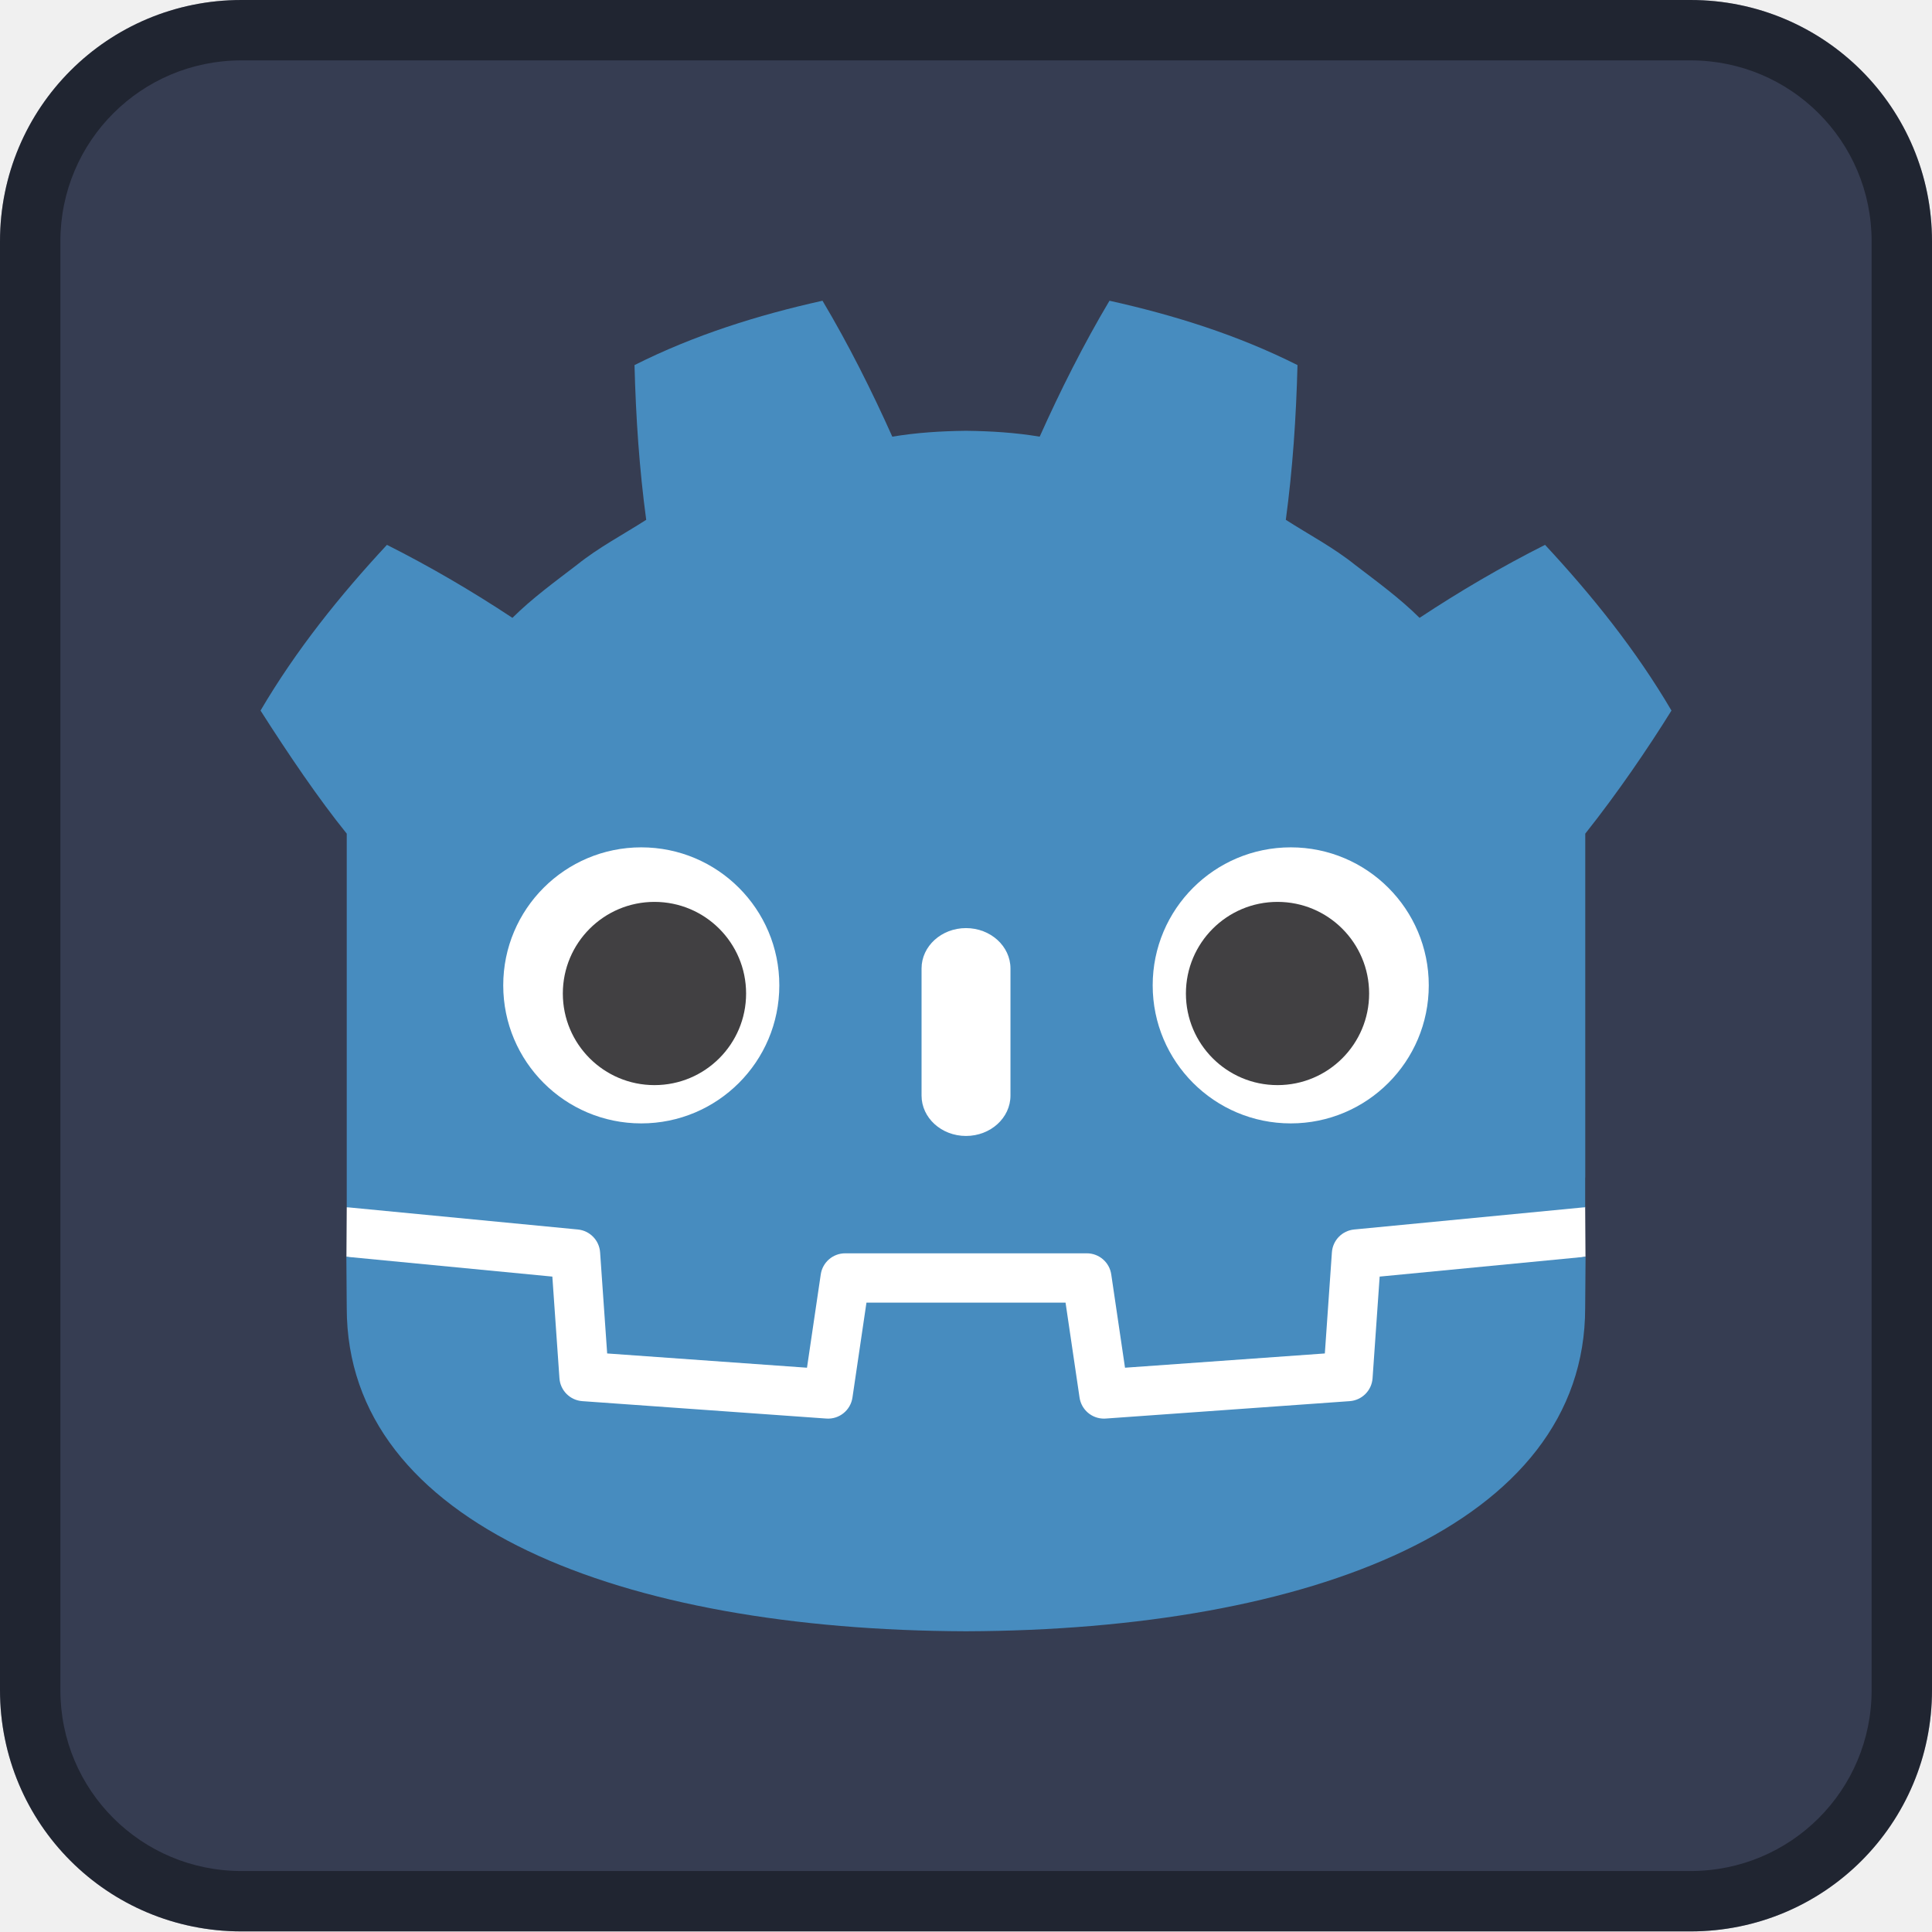
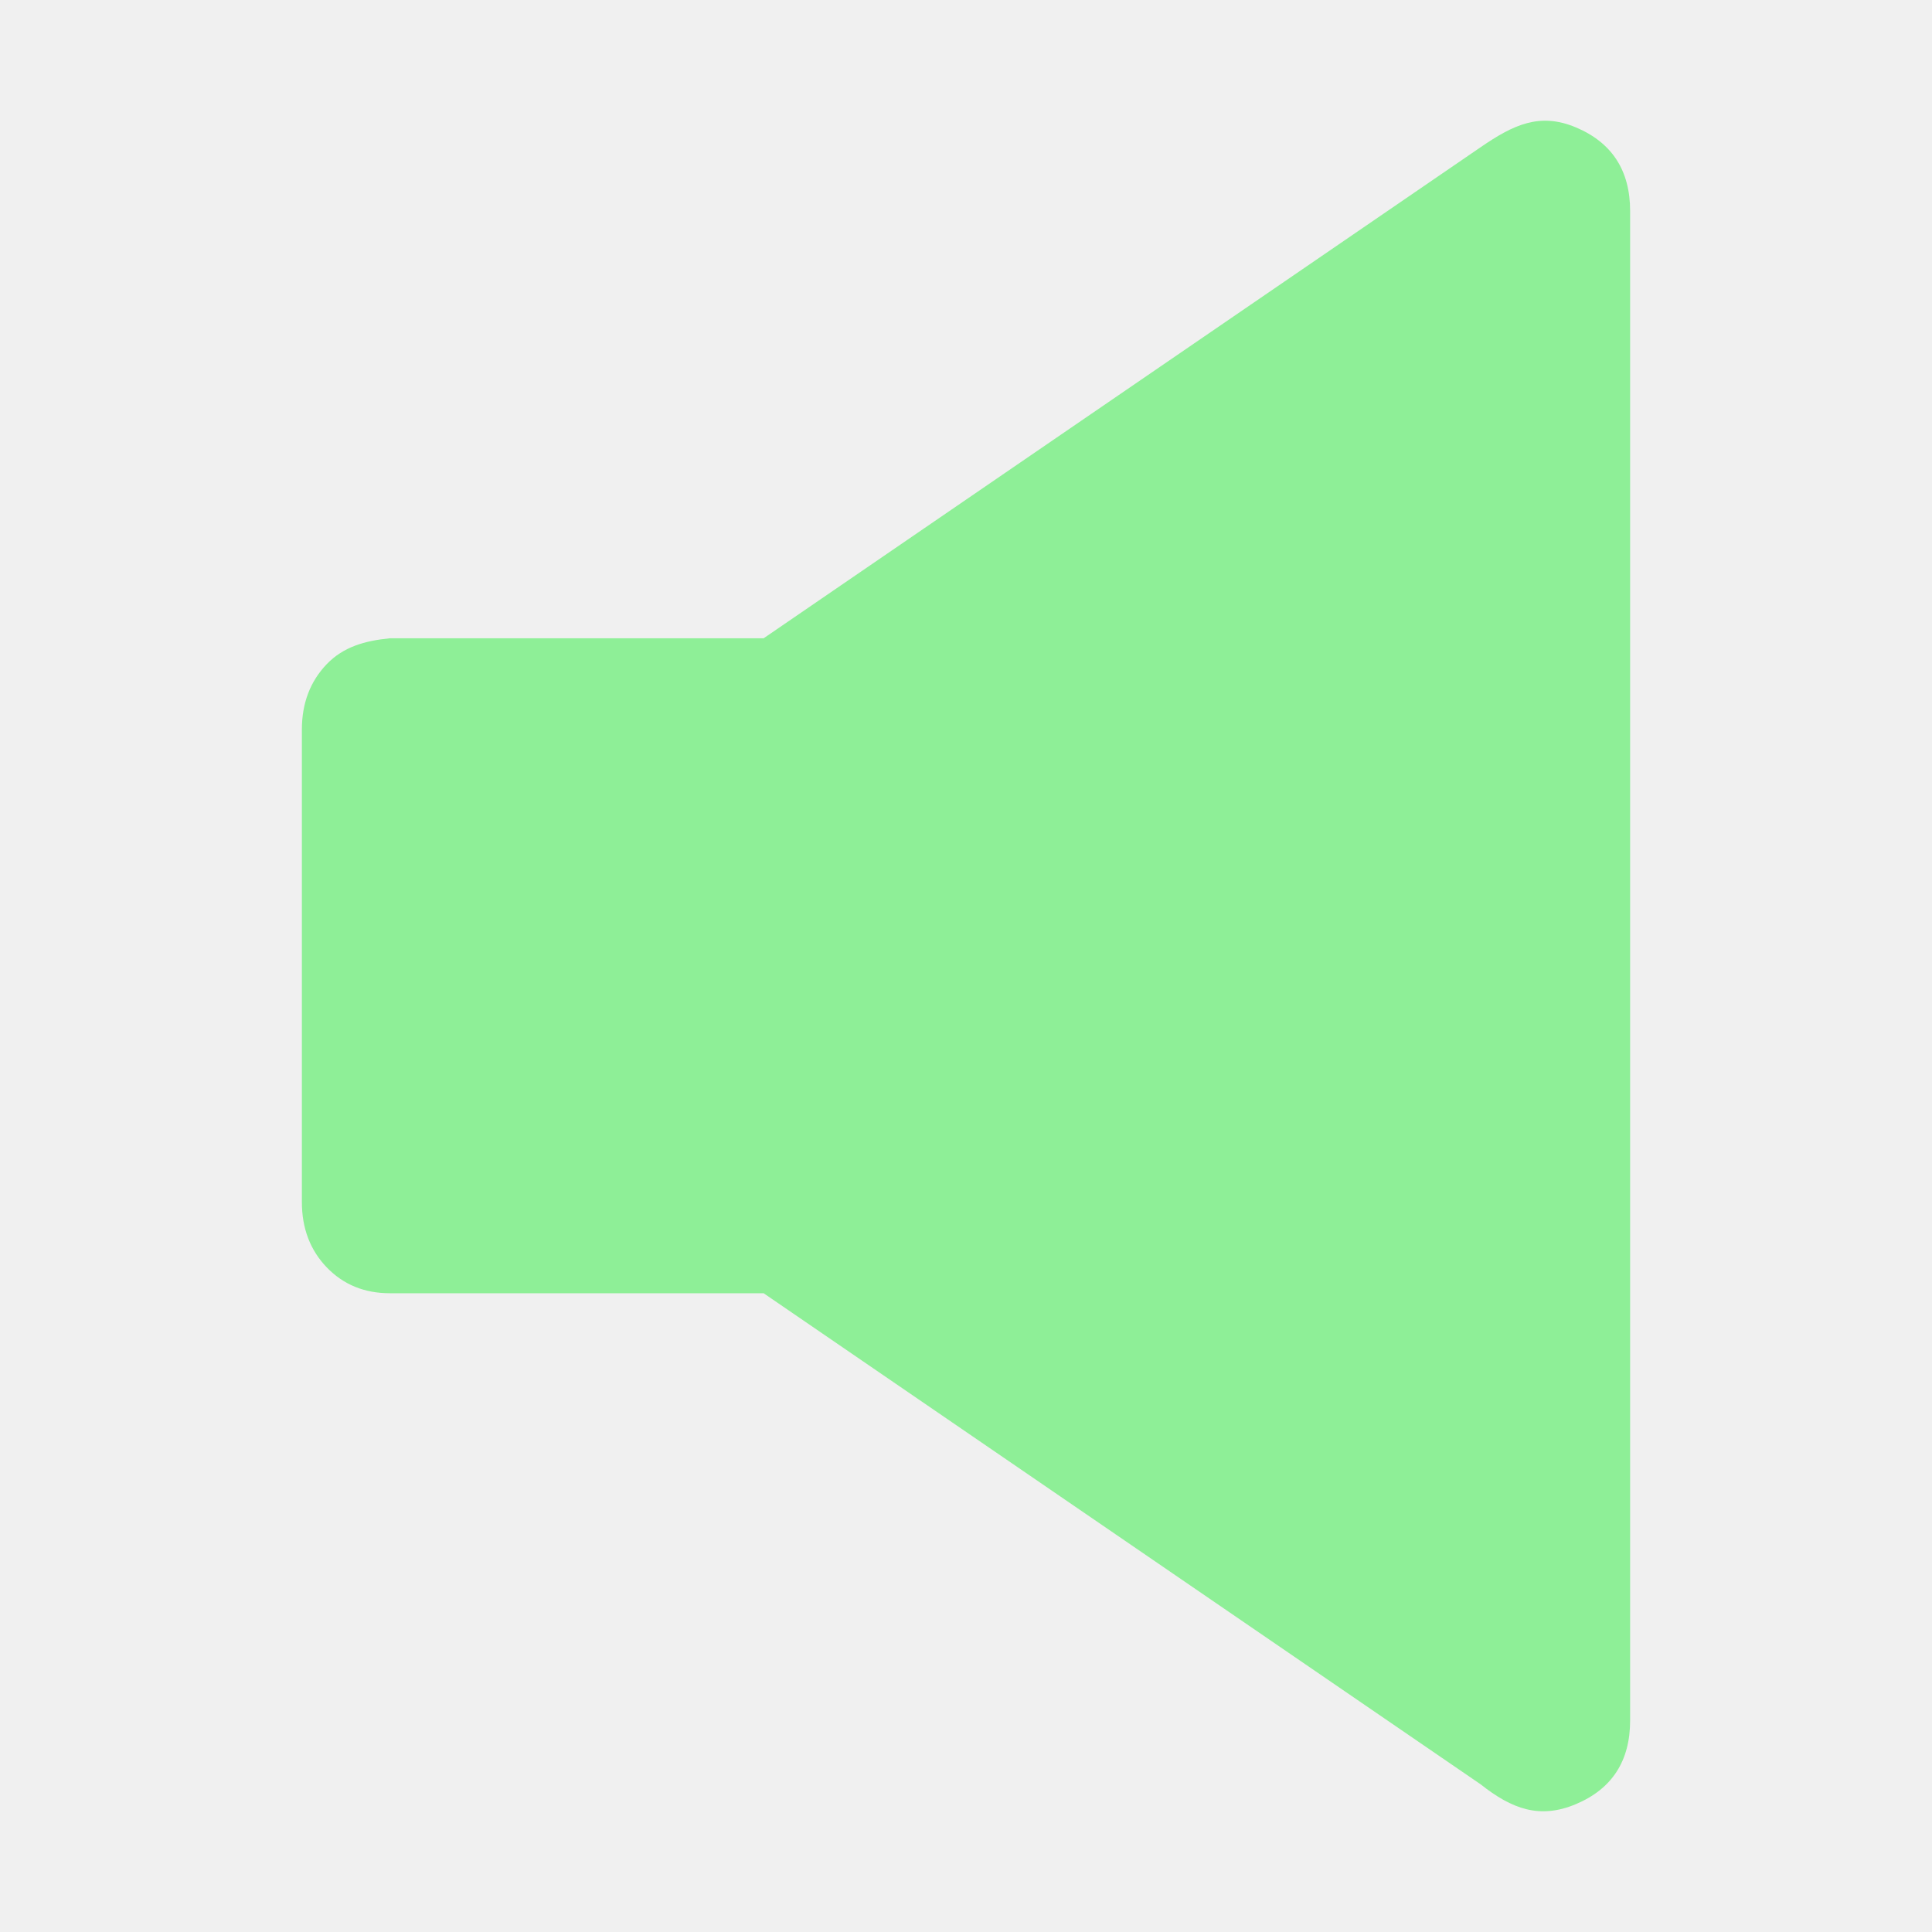
- <svg xmlns="http://www.w3.org/2000/svg" height="128" width="128">
-   <g transform="translate(32 32)">
-     <path d="m-16-32c-8.86 0-16 7.13-16 15.99v95.98c0 8.86 7.13 15.99 16 15.99h96c8.86 0 16-7.13 16-15.99v-95.98c0-8.85-7.14-15.99-16-15.99z" fill="#363d52" />
-     <path d="m-16-32c-8.86 0-16 7.13-16 15.99v95.98c0 8.86 7.13 15.99 16 15.99h96c8.86 0 16-7.13 16-15.99v-95.98c0-8.85-7.14-15.99-16-15.99zm0 4h96c6.64 0 12 5.35 12 11.99v95.98c0 6.64-5.35 11.99-12 11.99h-96c-6.64 0-12-5.35-12-11.99v-95.98c0-6.64 5.36-11.99 12-11.99z" fill-opacity=".4" />
-   </g>
-   <g stroke-width="9.927" transform="matrix(.1007308 0 0 .1007308 12.42592 2.256365)">
-     <path d="m0 0s-.325 1.994-.515 1.976l-36.182-3.491c-2.879-.278-5.115-2.574-5.317-5.459l-.994-14.247-27.992-1.997-1.904 12.912c-.424 2.872-2.932 5.037-5.835 5.037h-38.188c-2.902 0-5.41-2.165-5.834-5.037l-1.905-12.912-27.992 1.997-.994 14.247c-.202 2.886-2.438 5.182-5.317 5.46l-36.2 3.49c-.187.018-.324-1.978-.511-1.978l-.049-7.83 30.658-4.944 1.004-14.374c.203-2.91 2.551-5.263 5.463-5.472l38.551-2.75c.146-.01.29-.016.434-.016 2.897 0 5.401 2.166 5.825 5.038l1.959 13.286h28.005l1.959-13.286c.423-2.871 2.93-5.037 5.831-5.037.142 0 .284.005.423.015l38.556 2.75c2.911.209 5.26 2.562 5.463 5.472l1.003 14.374 30.645 4.966z" fill="#fff" transform="matrix(4.162611 0 0 -4.162611 919.2406 771.6719)" />
-     <path d="m0 0v-47.514-6.035-5.492c.108-.001.216-.005.323-.015l36.196-3.49c1.896-.183 3.382-1.709 3.514-3.609l1.116-15.978 31.574-2.253 2.175 14.747c.282 1.912 1.922 3.329 3.856 3.329h38.188c1.933 0 3.573-1.417 3.855-3.329l2.175-14.747 31.575 2.253 1.115 15.978c.133 1.9 1.618 3.425 3.514 3.609l36.182 3.49c.107.01.214.014.322.015v4.711l.015.005v54.325c5.097 6.416 9.923 13.494 13.621 19.449-5.651 9.62-12.575 18.217-19.976 26.182-6.864-3.455-13.531-7.369-19.828-11.534-3.151 3.132-6.7 5.694-10.186 8.372-3.425 2.751-7.285 4.768-10.946 7.118 1.09 8.117 1.629 16.108 1.846 24.448-9.446 4.754-19.519 7.906-29.708 10.17-4.068-6.837-7.788-14.241-11.028-21.479-3.842.642-7.702.88-11.567.926v.006c-.027 0-.052-.006-.075-.006-.024 0-.049.006-.073.006v-.006c-3.872-.046-7.729-.284-11.572-.926-3.238 7.238-6.956 14.642-11.03 21.479-10.184-2.264-20.258-5.416-29.703-10.17.216-8.34.755-16.331 1.848-24.448-3.668-2.35-7.523-4.367-10.949-7.118-3.481-2.678-7.036-5.24-10.188-8.372-6.297 4.165-12.962 8.079-19.828 11.534-7.401-7.965-14.321-16.562-19.974-26.182 4.443-6.974 9.208-13.983 13.621-19.449z" fill="#478cbf" transform="matrix(4.162611 0 0 -4.162611 104.6989 525.907)" />
-     <path d="m0 0-1.121-16.063c-.135-1.936-1.675-3.477-3.611-3.616l-38.555-2.751c-.094-.007-.188-.01-.281-.01-1.916 0-3.569 1.406-3.852 3.33l-2.211 14.994h-31.459l-2.211-14.994c-.297-2.018-2.101-3.469-4.133-3.32l-38.555 2.751c-1.936.139-3.476 1.68-3.611 3.616l-1.121 16.063-32.547 3.138c.015-3.498.06-7.33.06-8.093 0-34.374 43.605-50.896 97.781-51.086h.066.067c54.176.19 97.766 16.712 97.766 51.086 0 .777.047 4.593.063 8.093z" fill="#478cbf" transform="matrix(4.162611 0 0 -4.162611 784.0714 817.2428)" />
-     <path d="m0 0c0-12.052-9.765-21.815-21.813-21.815-12.042 0-21.81 9.763-21.81 21.815 0 12.044 9.768 21.802 21.81 21.802 12.048 0 21.813-9.758 21.813-21.802" fill="#fff" transform="matrix(4.162611 0 0 -4.162611 389.2148 625.671)" />
-     <path d="m0 0c0-7.994-6.479-14.473-14.479-14.473-7.996 0-14.479 6.479-14.479 14.473s6.483 14.479 14.479 14.479c8 0 14.479-6.485 14.479-14.479" fill="#414042" transform="matrix(4.162611 0 0 -4.162611 367.3669 631.0568)" />
-     <path d="m0 0c-3.878 0-7.021 2.858-7.021 6.381v20.081c0 3.52 3.143 6.381 7.021 6.381s7.028-2.861 7.028-6.381v-20.081c0-3.523-3.15-6.381-7.028-6.381" fill="#fff" transform="matrix(4.162611 0 0 -4.162611 511.9934 724.7395)" />
-     <path d="m0 0c0-12.052 9.765-21.815 21.815-21.815 12.041 0 21.808 9.763 21.808 21.815 0 12.044-9.767 21.802-21.808 21.802-12.05 0-21.815-9.758-21.815-21.802" fill="#fff" transform="matrix(4.162611 0 0 -4.162611 634.7871 625.671)" />
-     <path d="m0 0c0-7.994 6.477-14.473 14.471-14.473 8.002 0 14.479 6.479 14.479 14.473s-6.477 14.479-14.479 14.479c-7.994 0-14.471-6.485-14.471-14.479" fill="#414042" transform="matrix(4.162611 0 0 -4.162611 656.6406 631.0568)" />
-   </g>
+ <svg xmlns="http://www.w3.org/2000/svg" height="16" width="16" version="1.1" id="svg4">
+   <defs id="defs8" />
+   <path d="m 3.228,10.71 c -0.21,0 -0.384,-0.071 -0.522,-0.214 C 2.569,10.353 2.5,10.173 2.5,9.954 V 6.042 C 2.5,5.824 2.569,5.643 2.706,5.5 2.844,5.357 3.019,5.307 3.228,5.286 L 6.324,5.286 12.262,1.219 C 12.533,1.033 12.751,0.929 13.051,1.055 13.35,1.181 13.5,1.412 13.5,1.748 V 14.248 c 0,0.336 -0.15,0.567 -0.449,0.693 -0.299,0.126 -0.53,0.041 -0.789,-0.164 L 6.324,10.71 Z" id="path2" style="fill:#8eef97;fill-opacity:1;stroke-width:0.495" />
+   <g id="path2-6" style="fill:#8eef97;fill-opacity:1" transform="matrix(0.8605852,0,0,0.8605852,0.6394148,-3.733218)" />
+   <g id="path2-6-0" style="fill:#8eef97;fill-opacity:1" transform="matrix(0.8605852,0,0,0.8605852,0.6394148,6.266782)" />
</svg>
